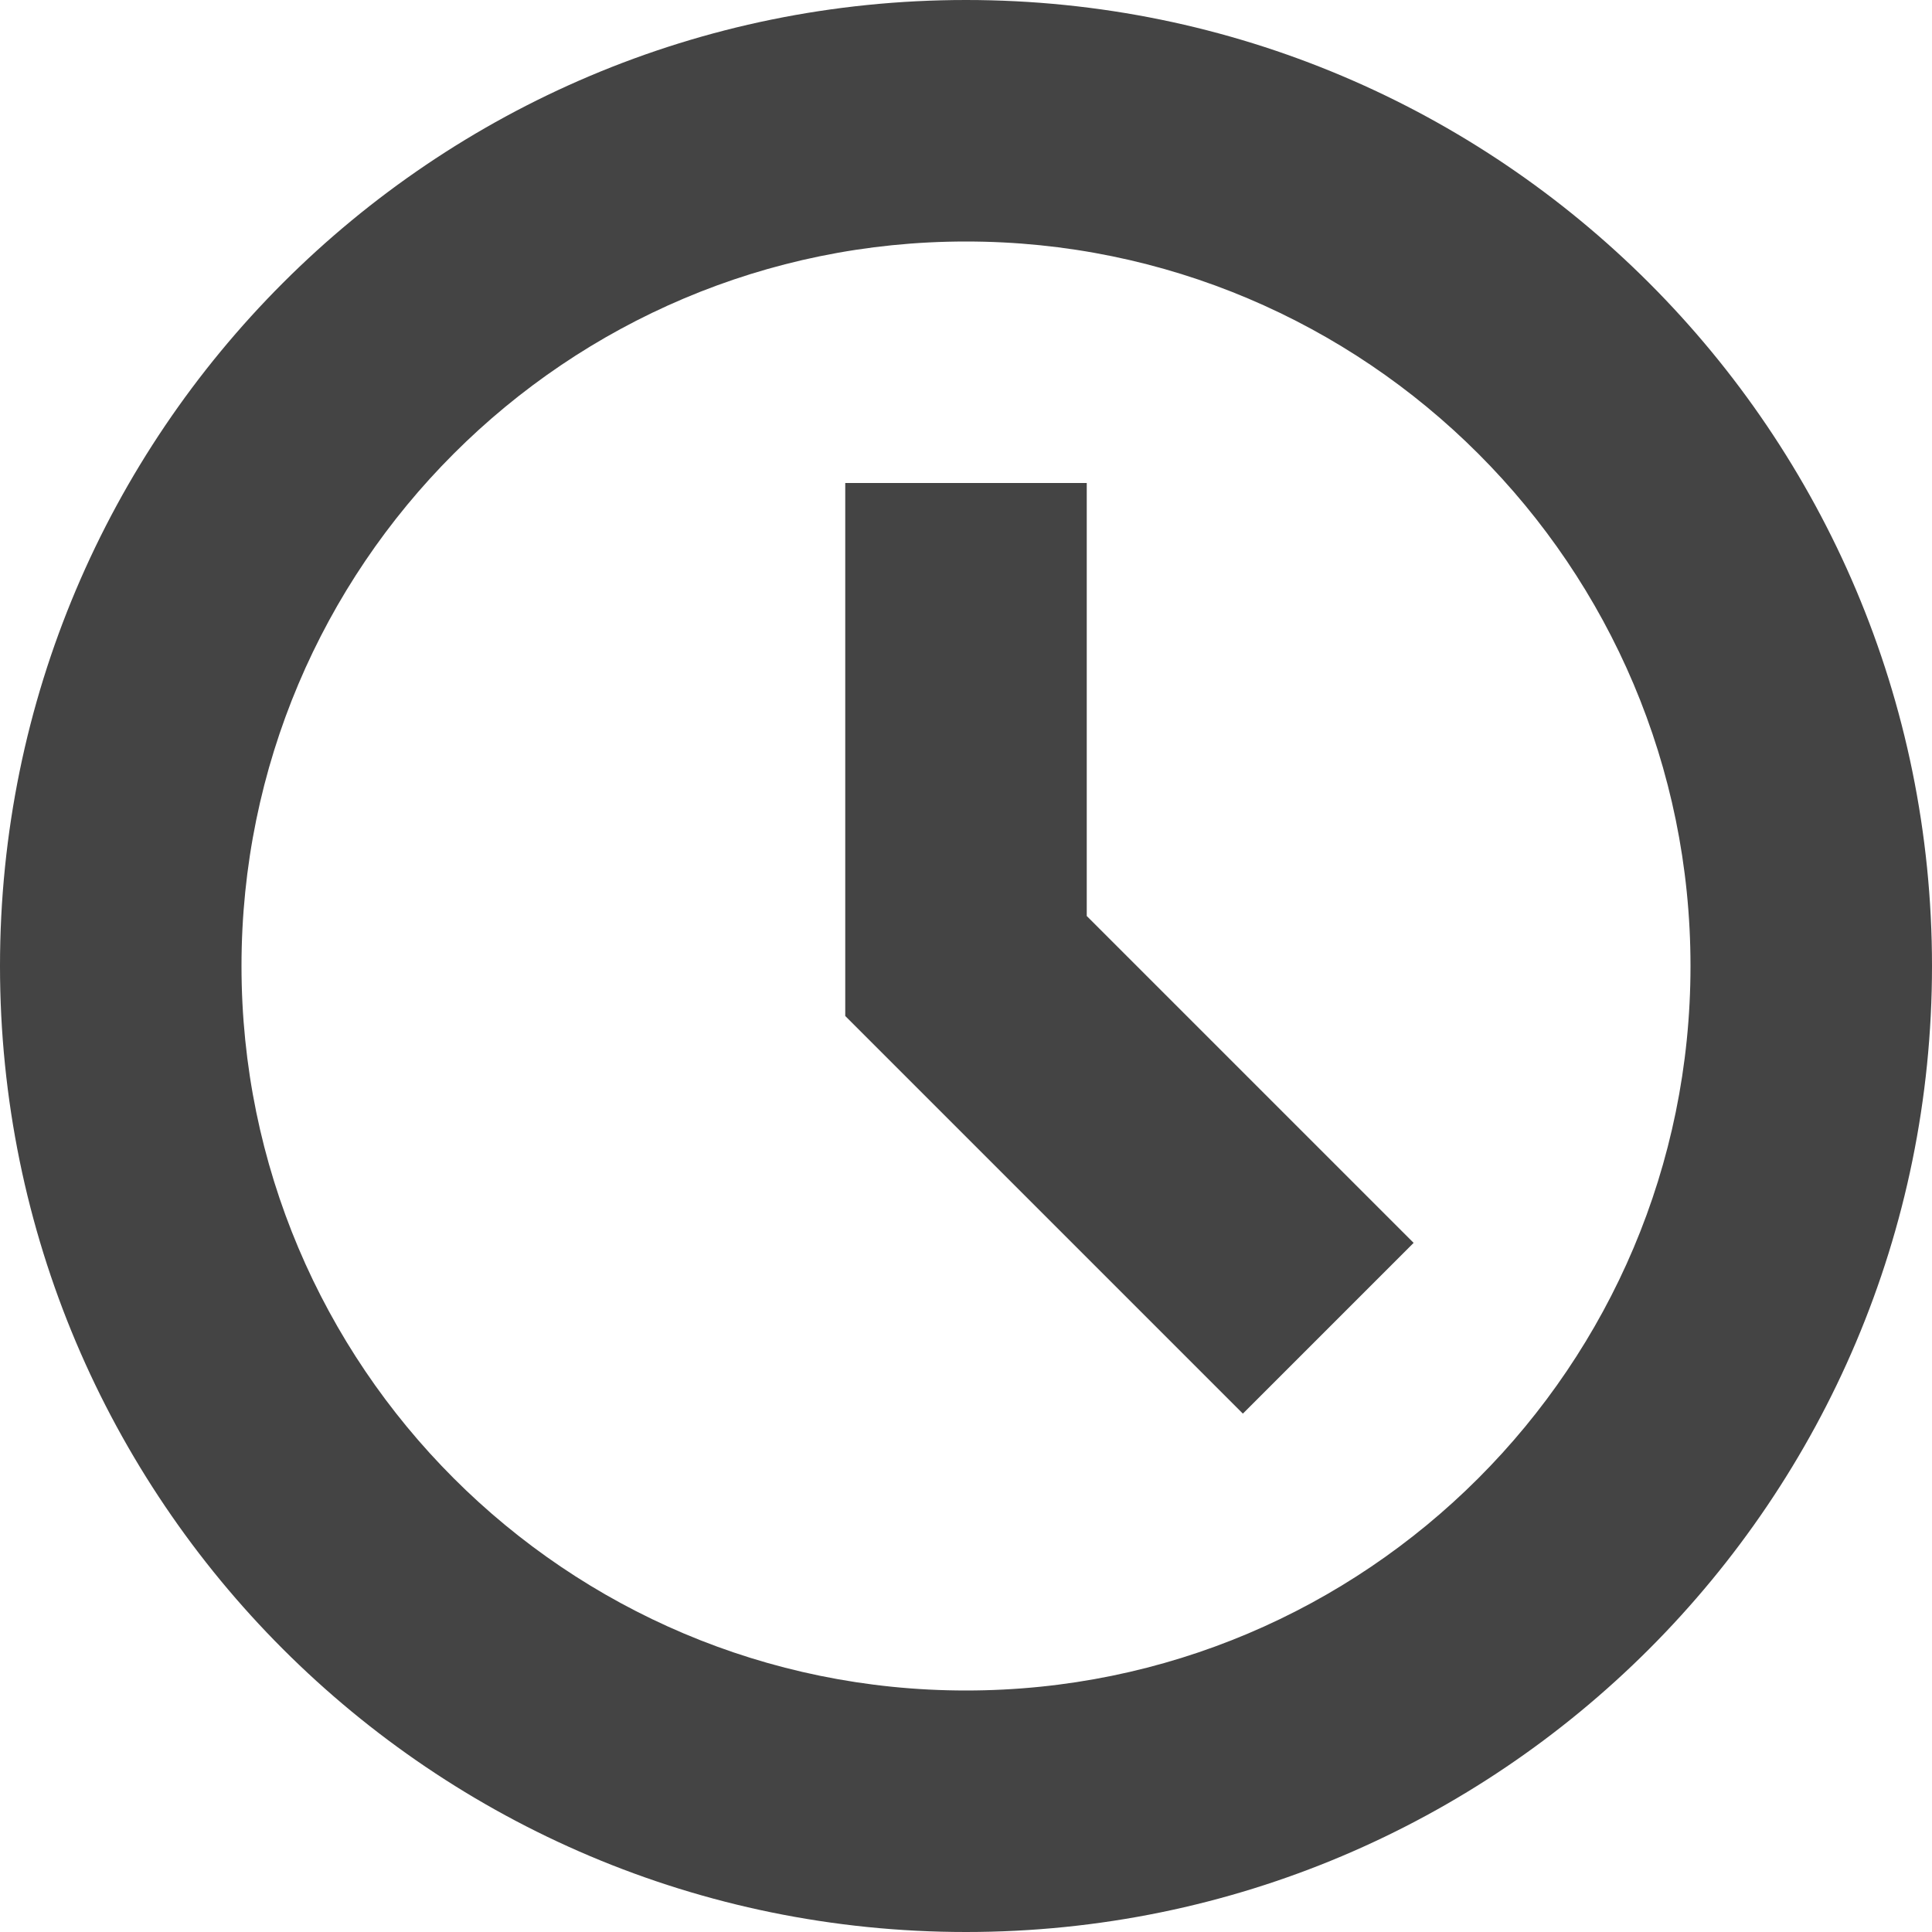
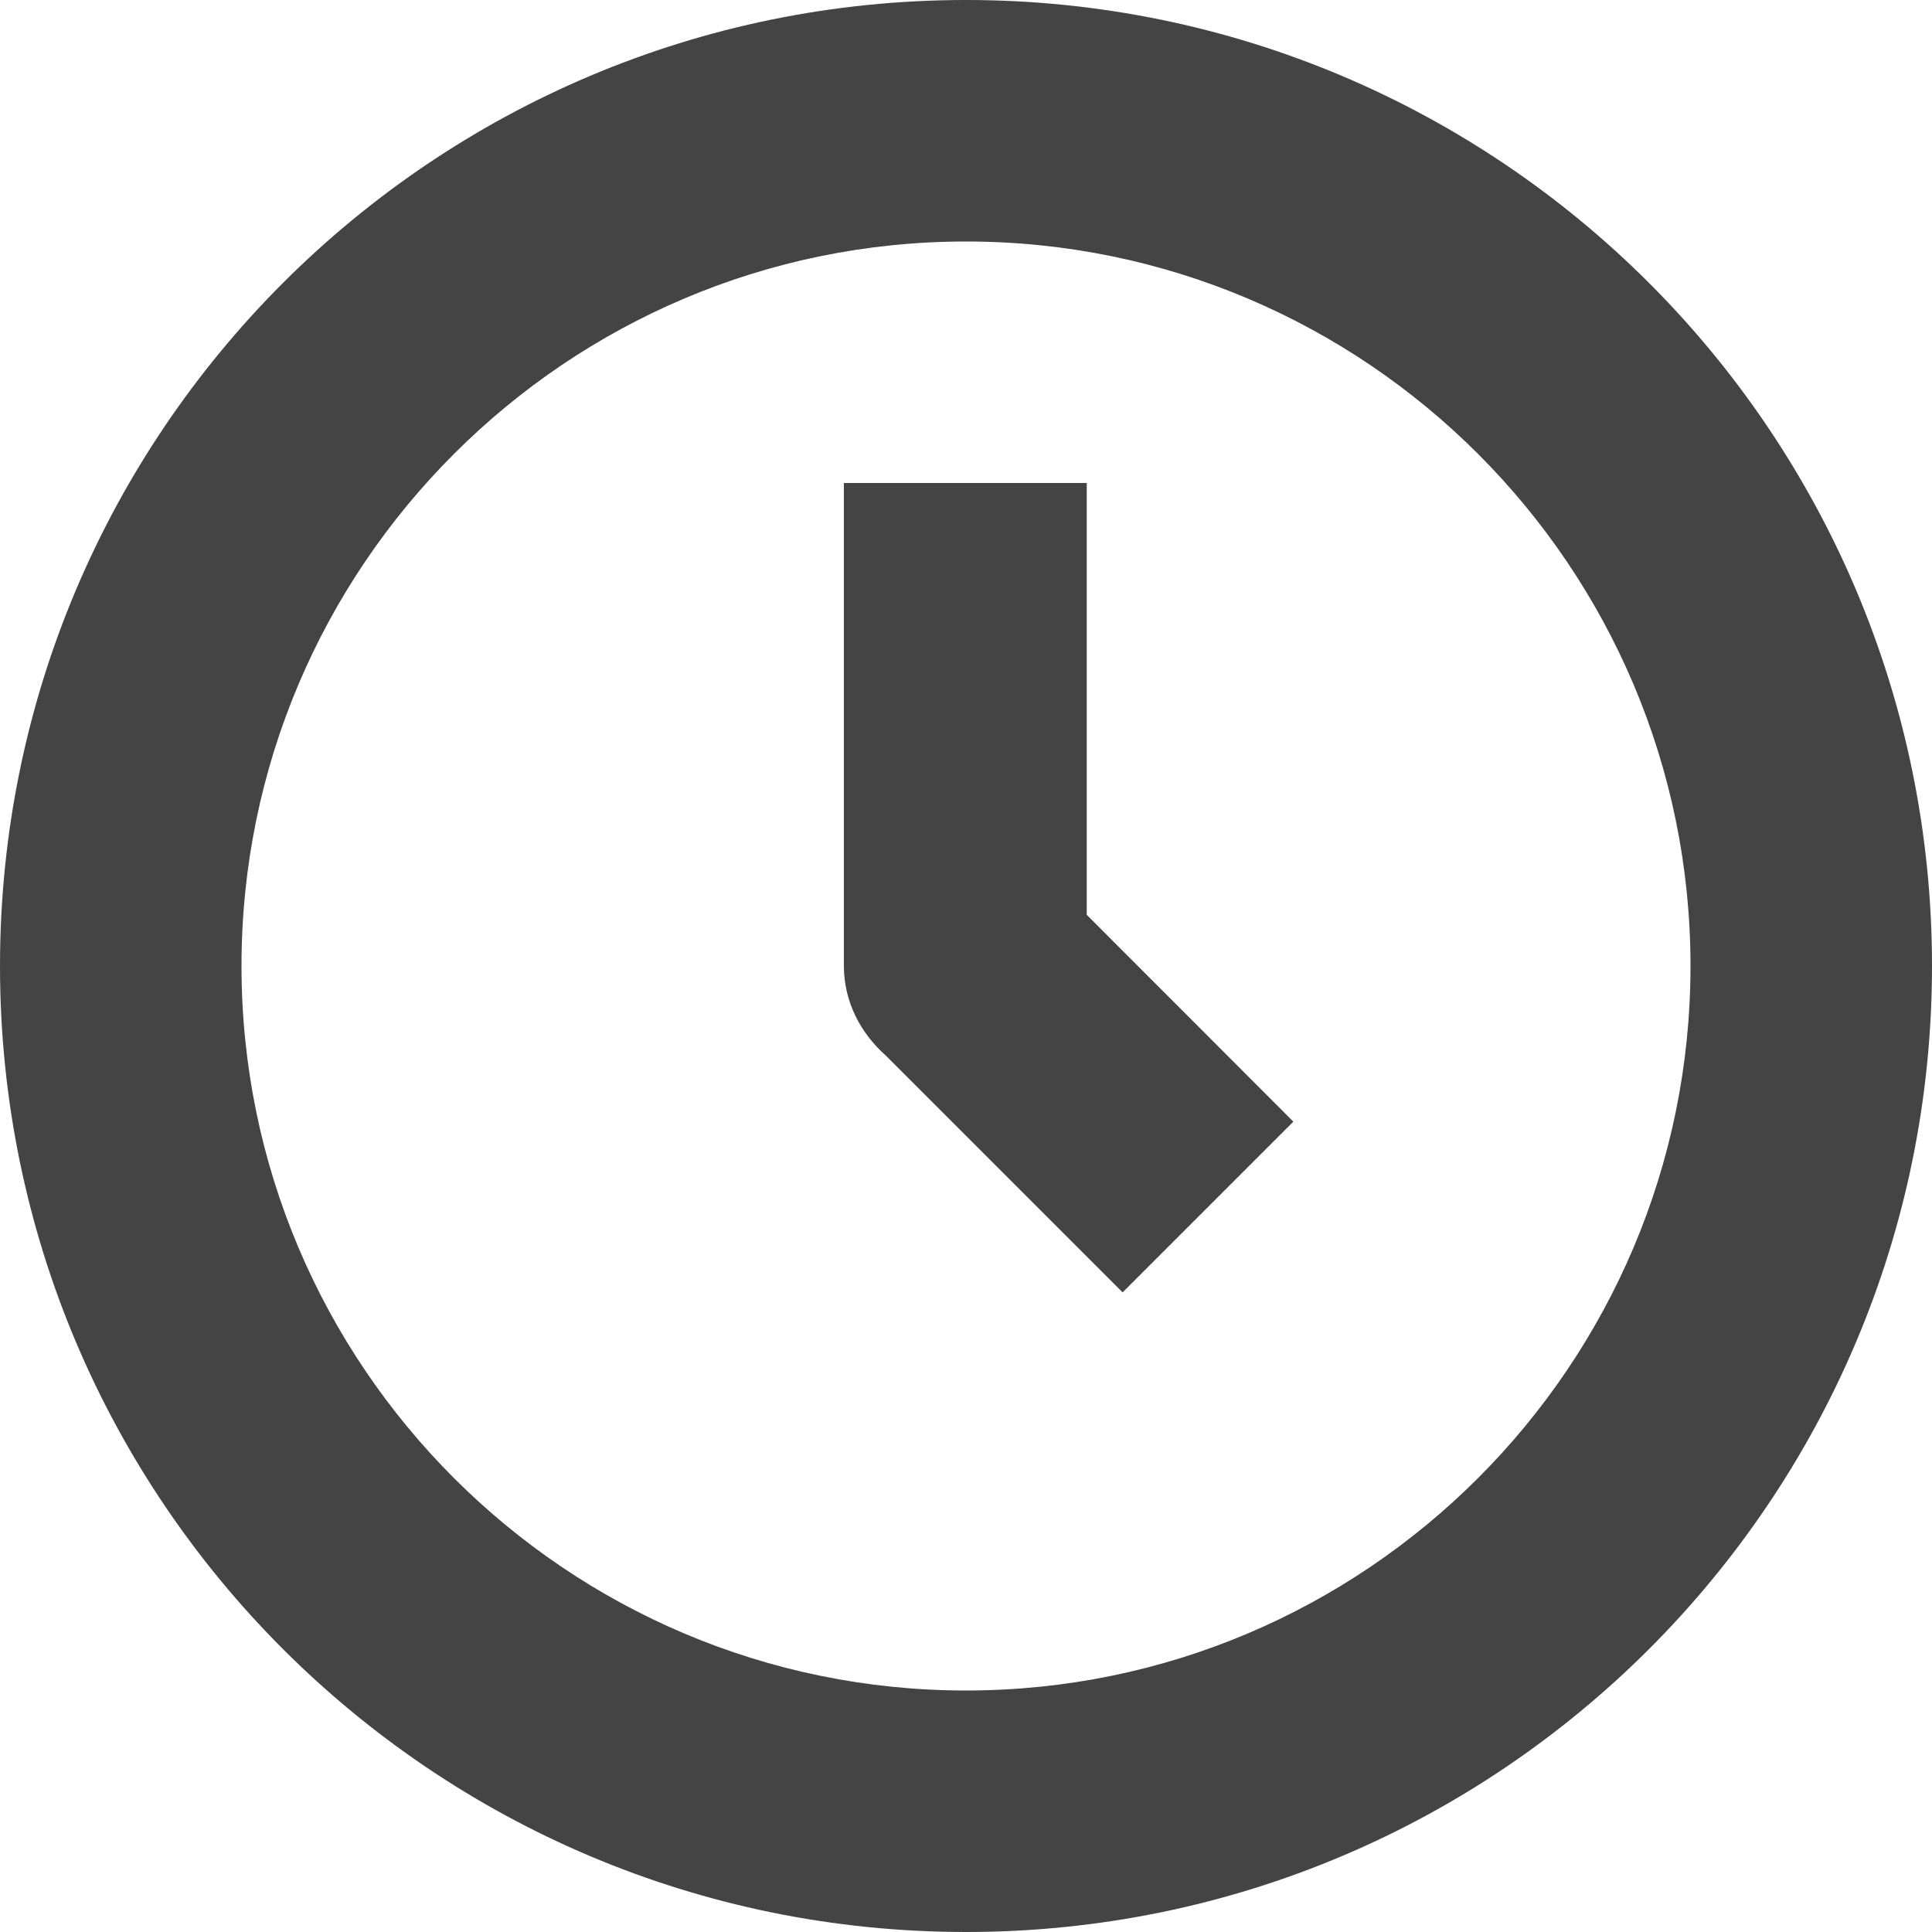
<svg xmlns="http://www.w3.org/2000/svg" version="1.1" width="32" height="32" viewBox="0 0 32 32">
-   <path d="M20.586 23.414l-6.586-6.586v-8.828h4v7.172l5.414 5.414zM16 0c-8.837 0-16 7.163-16 16s7.163 16 16 16 16-7.163 16-16-7.163-16-16-16zM16 28c-6.627 0-12-5.373-12-12s5.373-12 12-12c6.627 0 12 5.373 12 12s-5.373 12-12 12z" fill="#444444" />
+   <path d="M16 4c6.617 0 12 5.383 12 12s-5.383 12-12 12-12-5.383-12-12 5.383-12 12-12zM16 0c-8.836 0-16 7.164-16 16s7.164 16 16 16 16-7.164 16-16-7.164-16-16-16v0zM21.422 18.578l-3.422-3.426v-7.152h-4.023v7.992c0 0.602 0.277 1.121 0.695 1.492l3.922 3.922 2.828-2.828z" fill="#444444" />
</svg>
